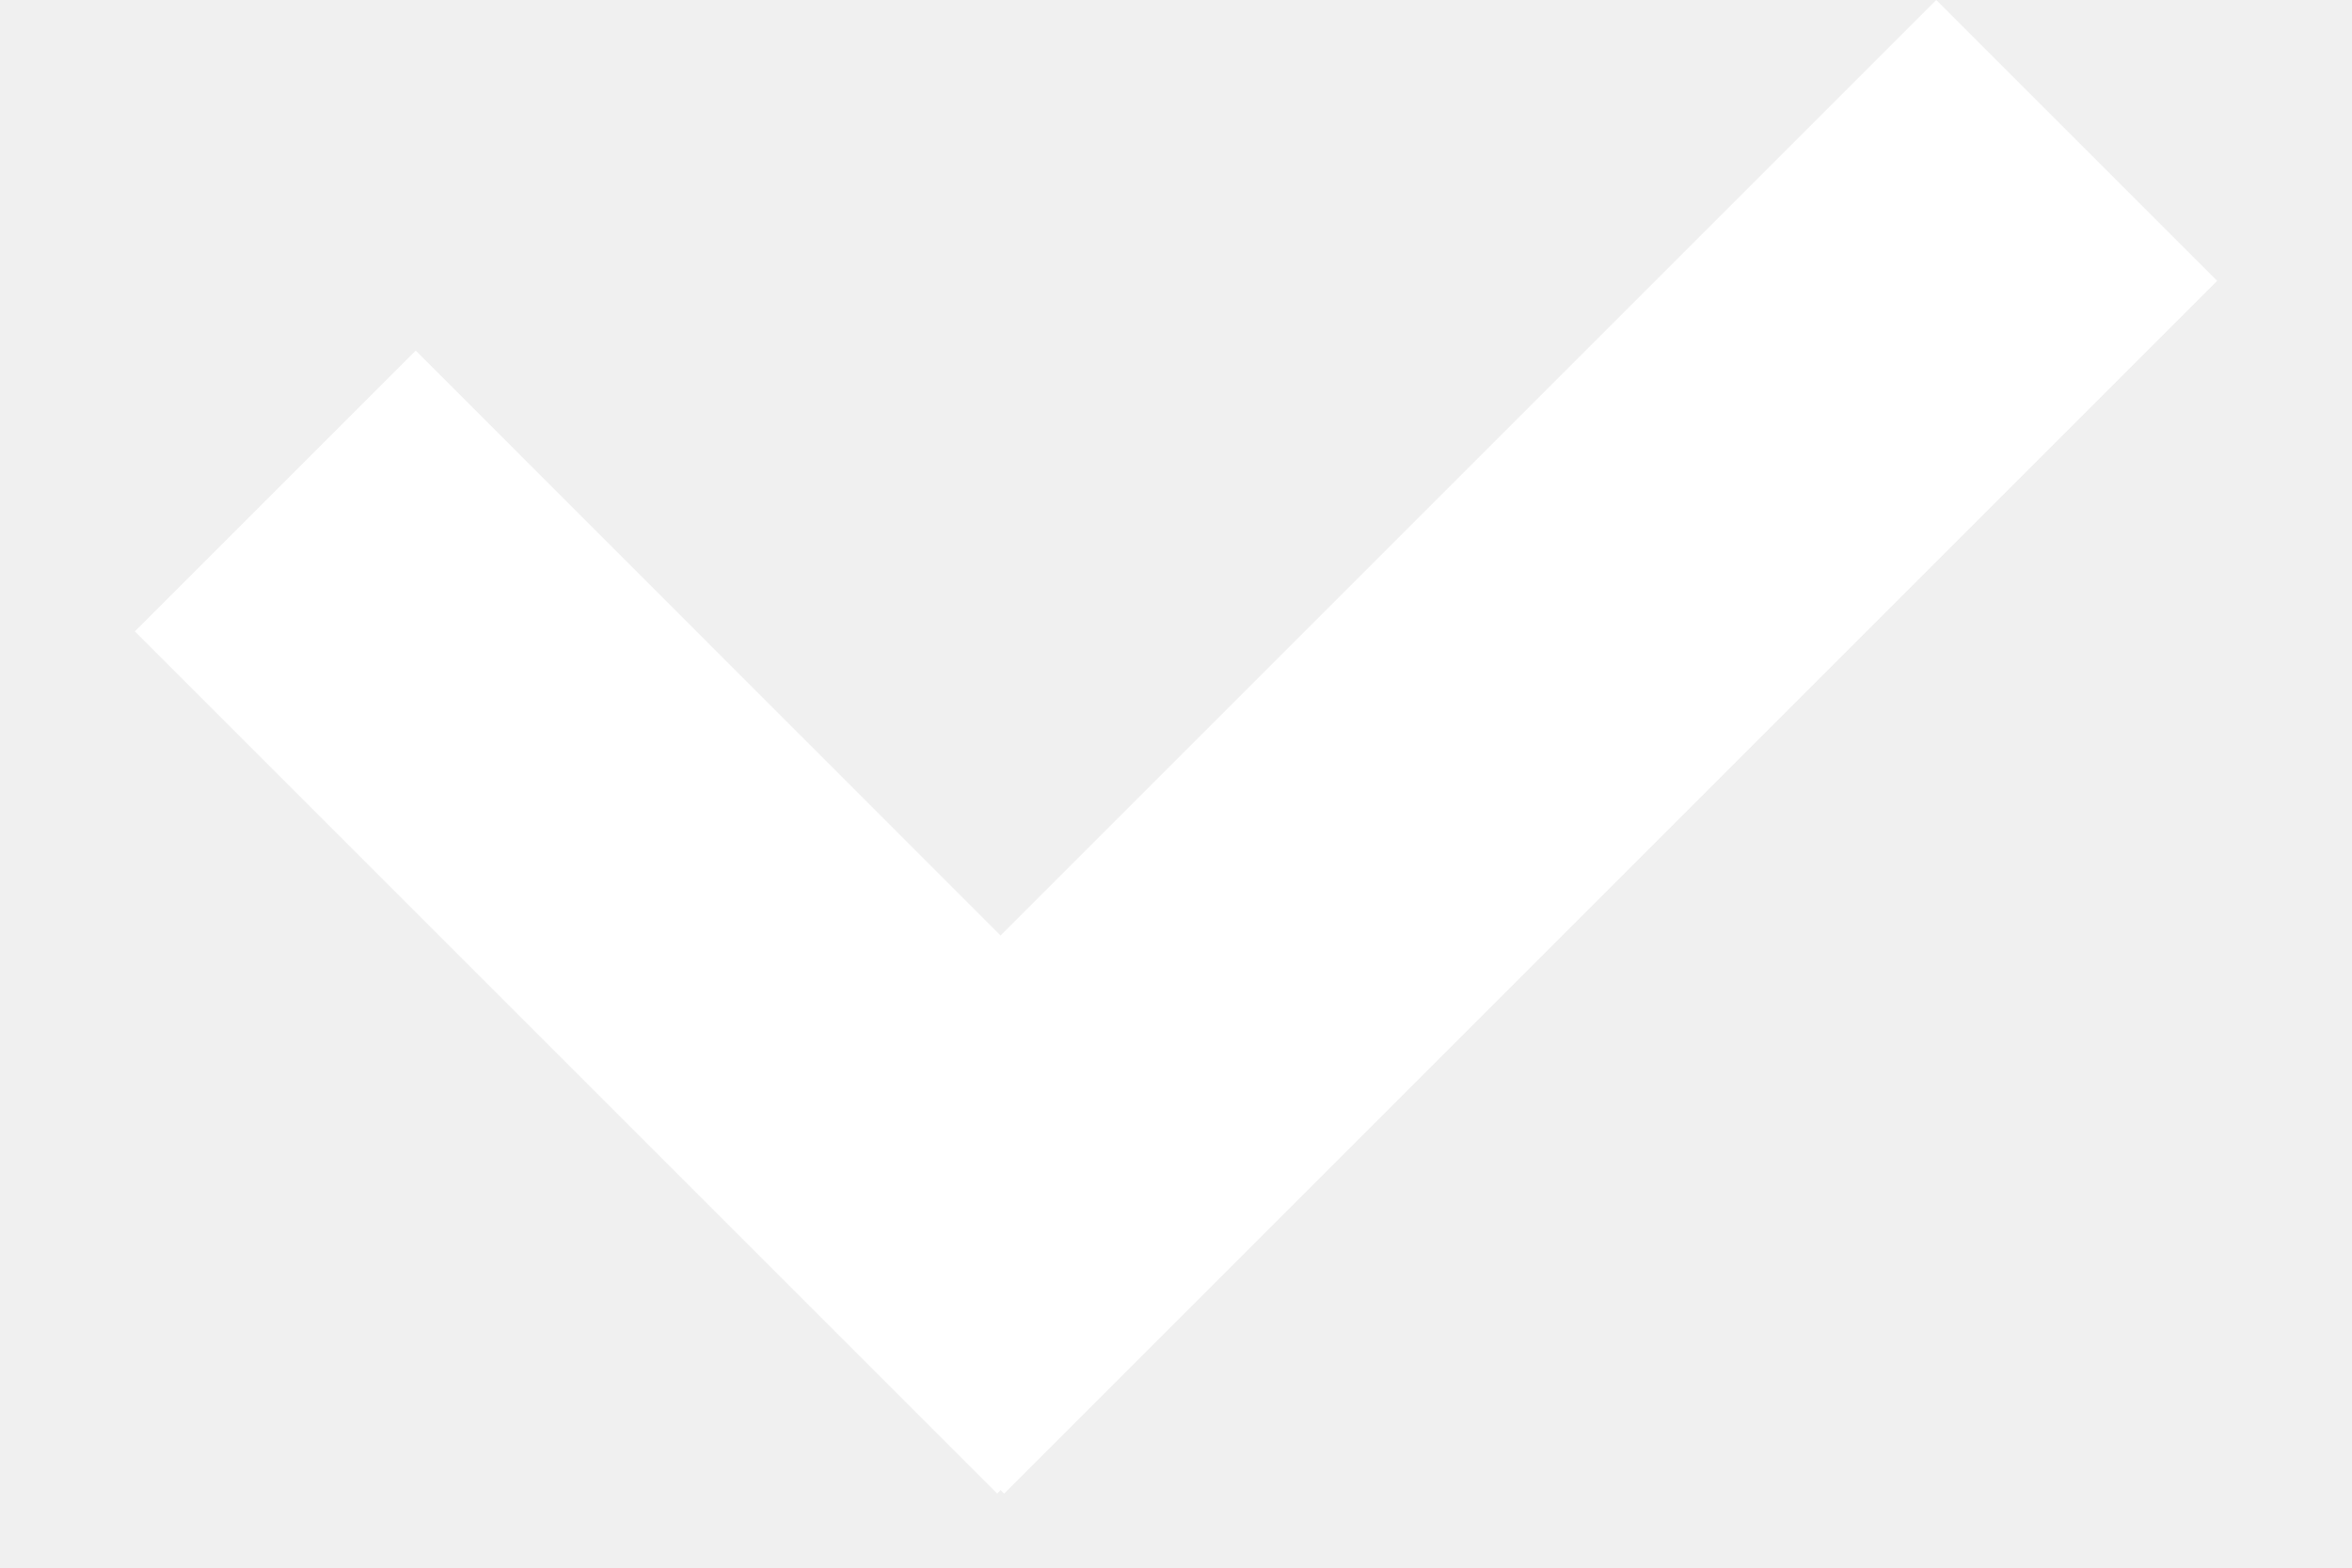
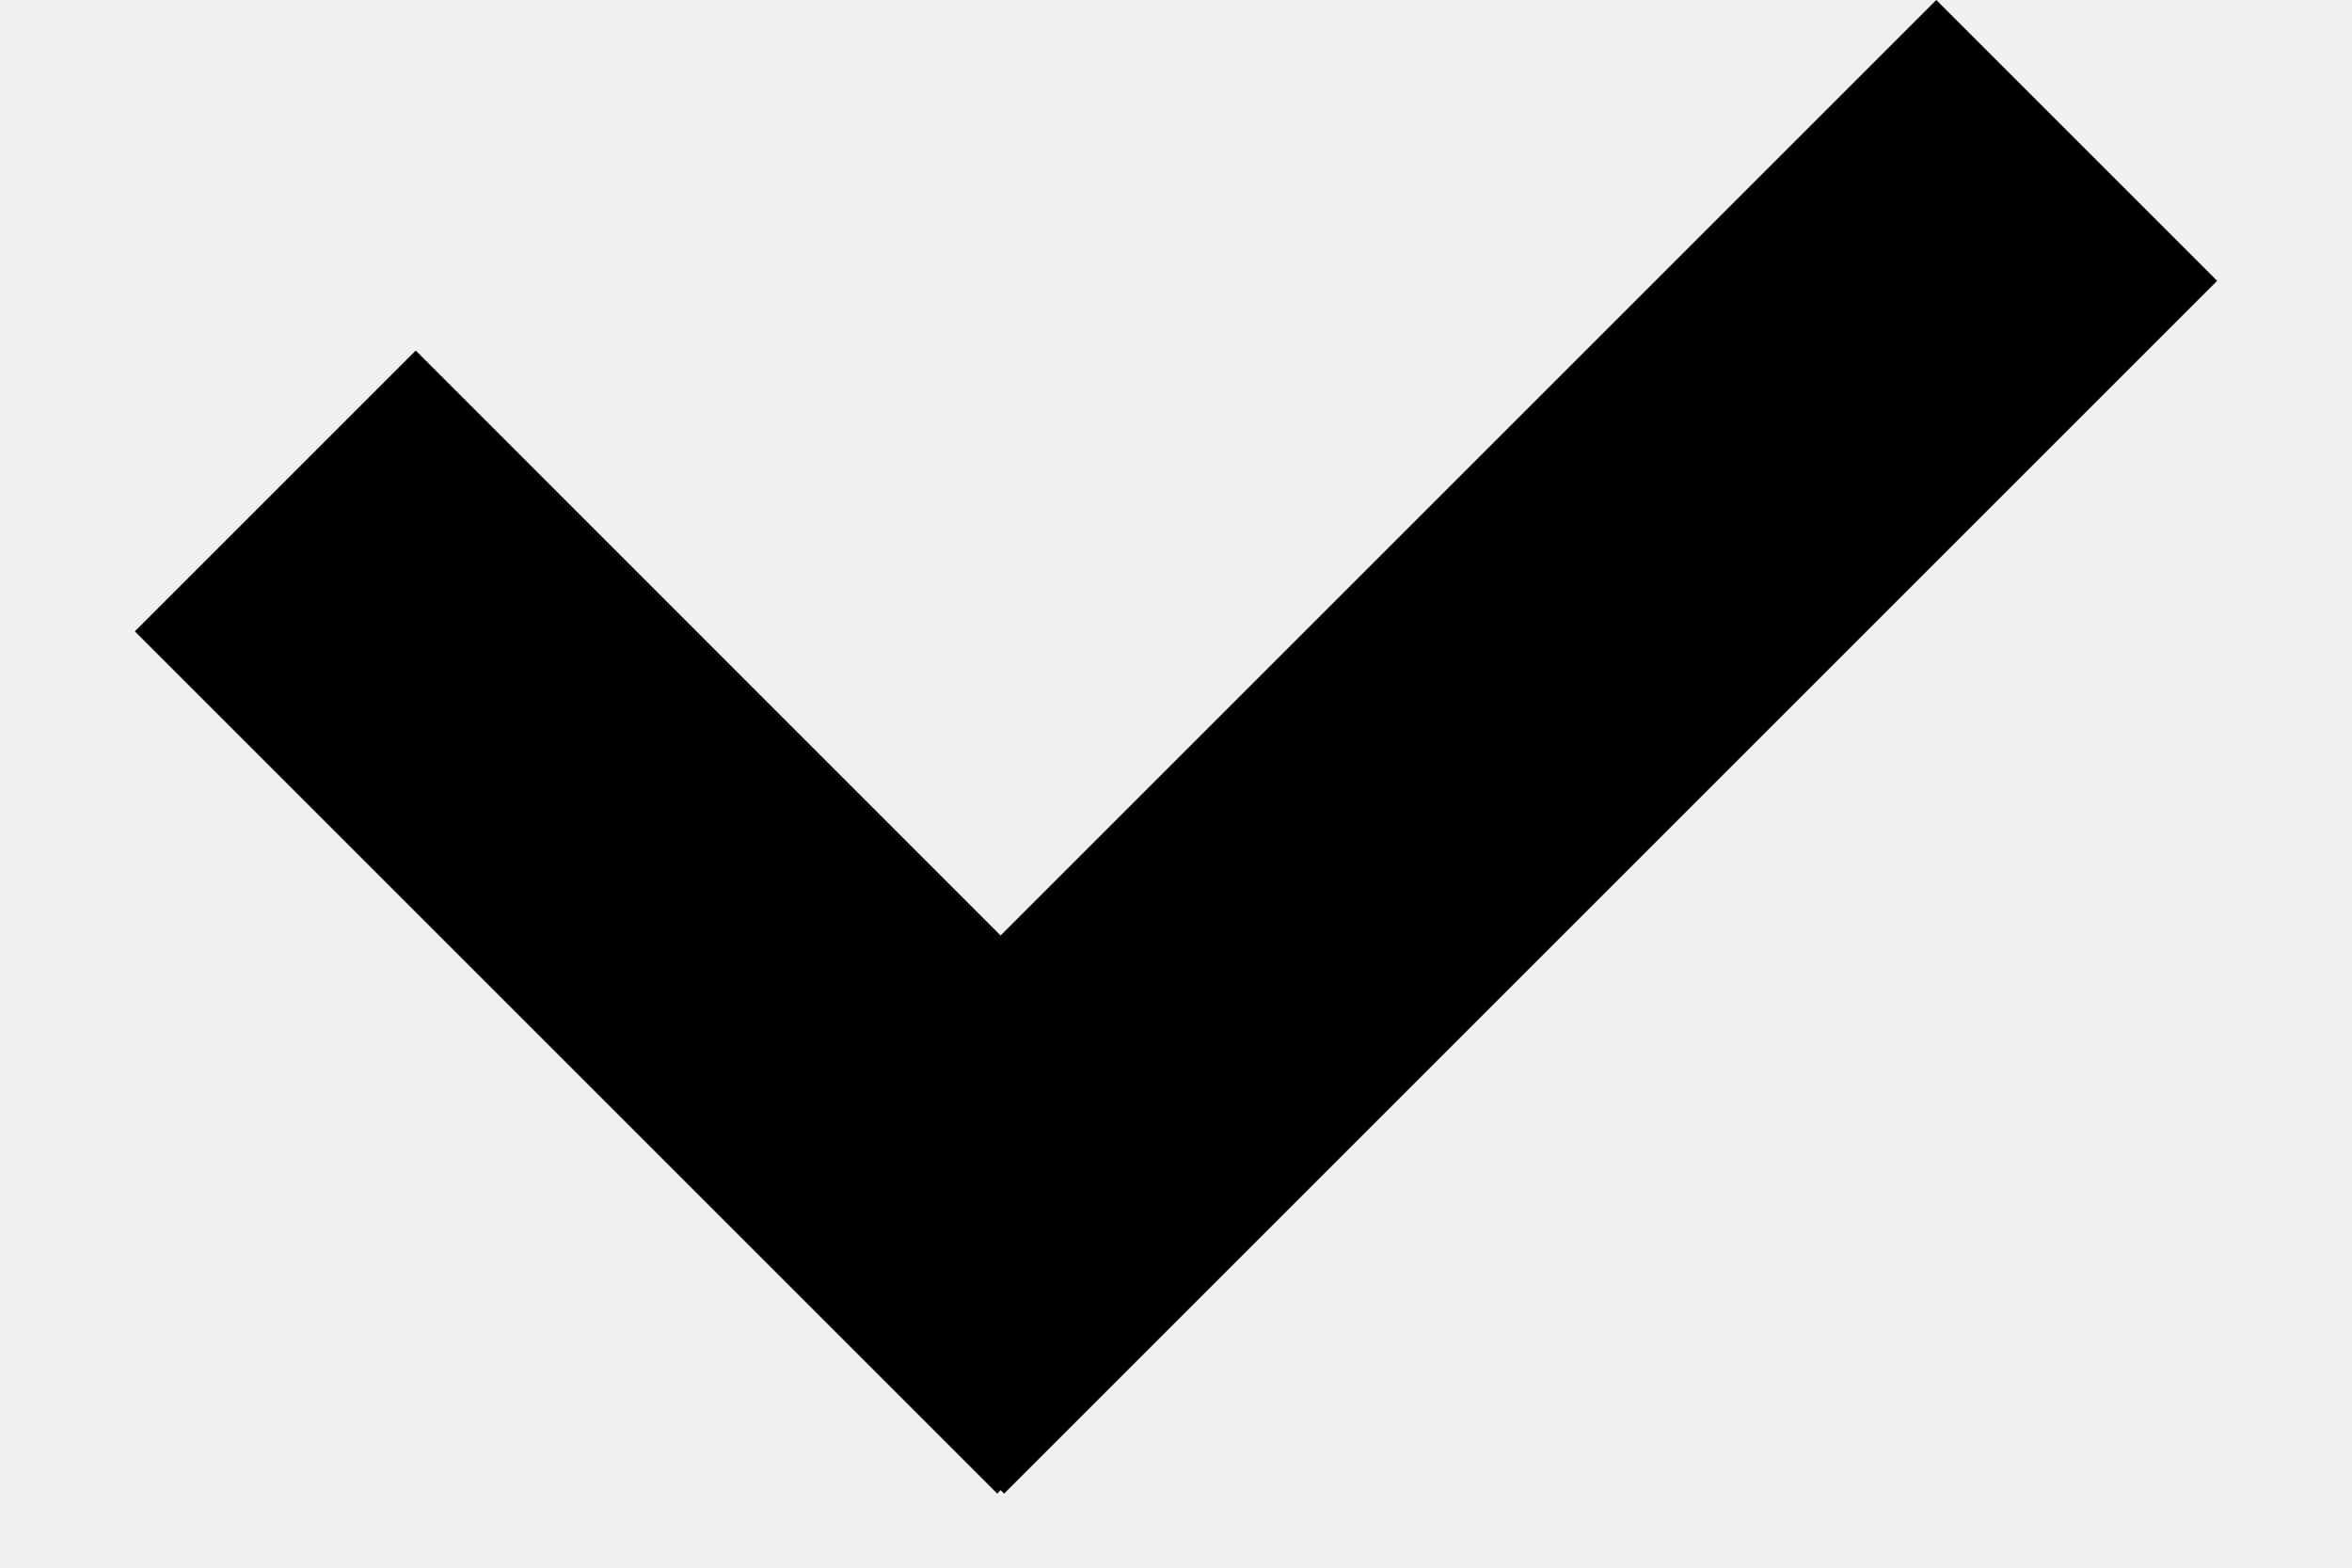
- <svg xmlns="http://www.w3.org/2000/svg" width="12" height="8" viewBox="0 0 12 8" fill="none">
-   <path d="M5.105 7.604L5.088 7.622L0.688 3.222L2.121 1.789L5.105 4.774L9.879 0L11.312 1.433L5.123 7.622L5.105 7.604Z" fill="white" />
+ <svg xmlns="http://www.w3.org/2000/svg" width="12" height="8" viewBox="0 0 12 8">
+   <path d="M5.105 7.604L5.088 7.622L0.688 3.222L2.121 1.789L5.105 4.774L9.879 0L11.312 1.433L5.123 7.622L5.105 7.604Z" />
</svg>
